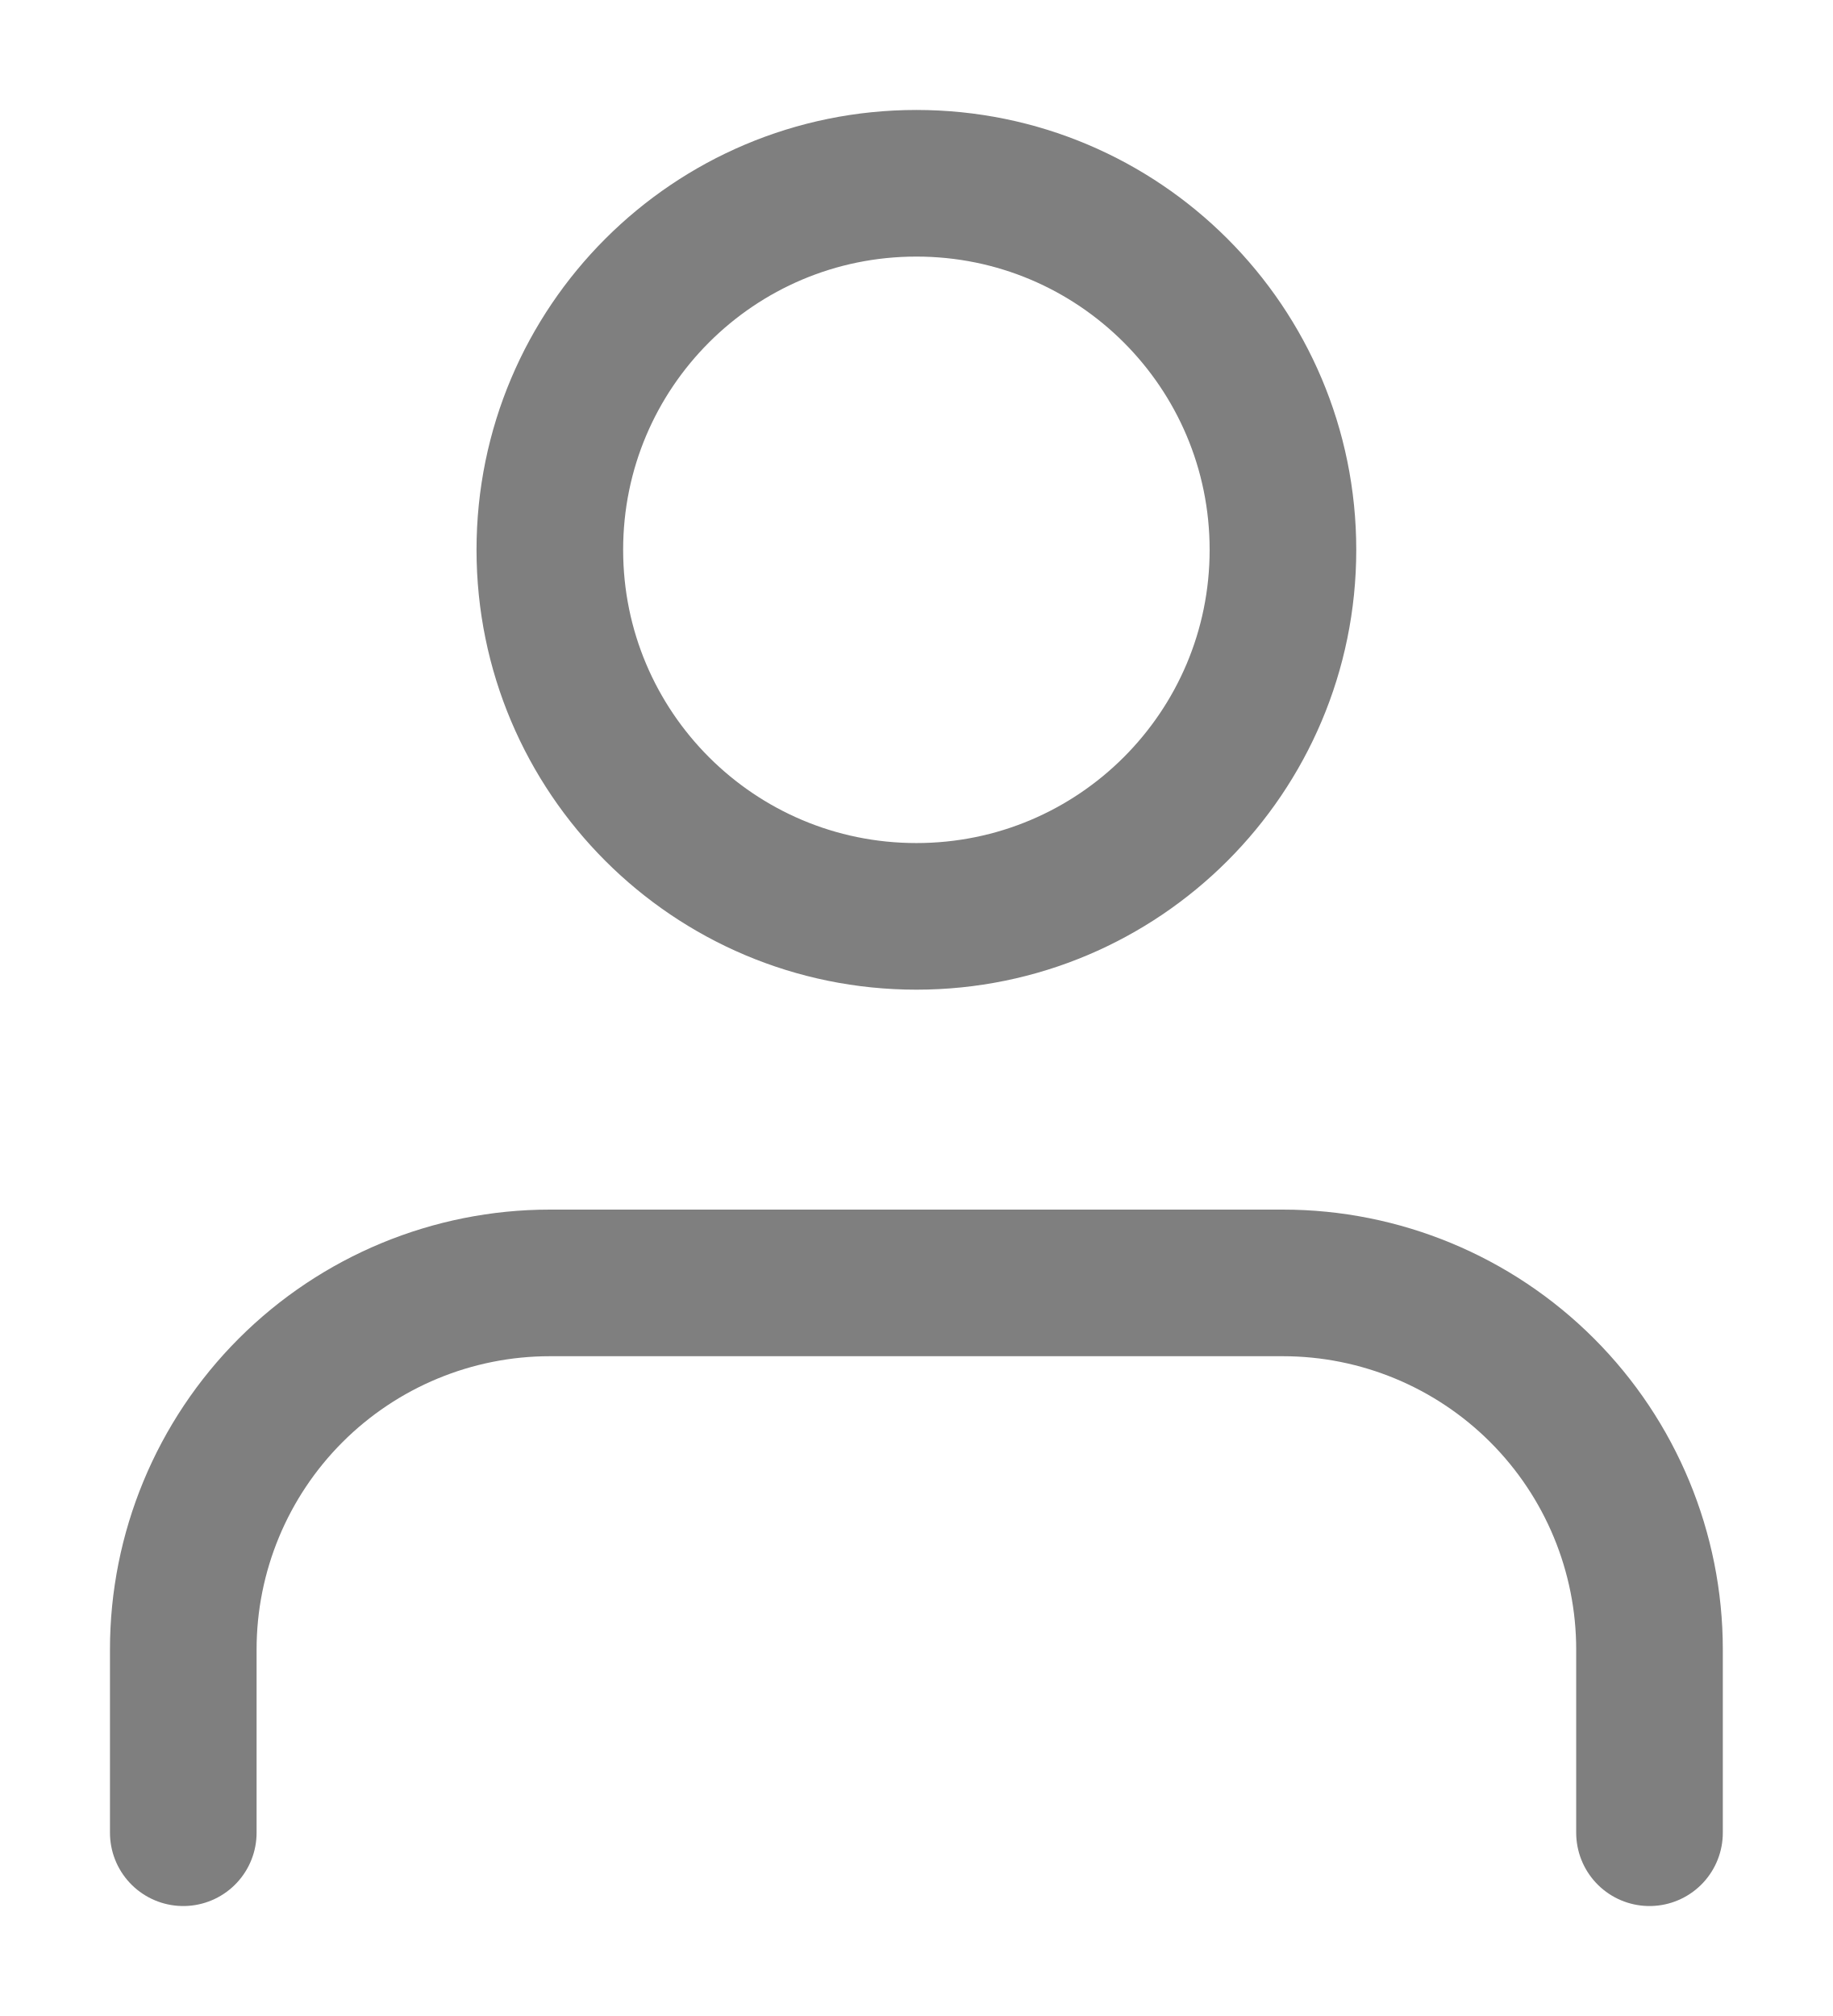
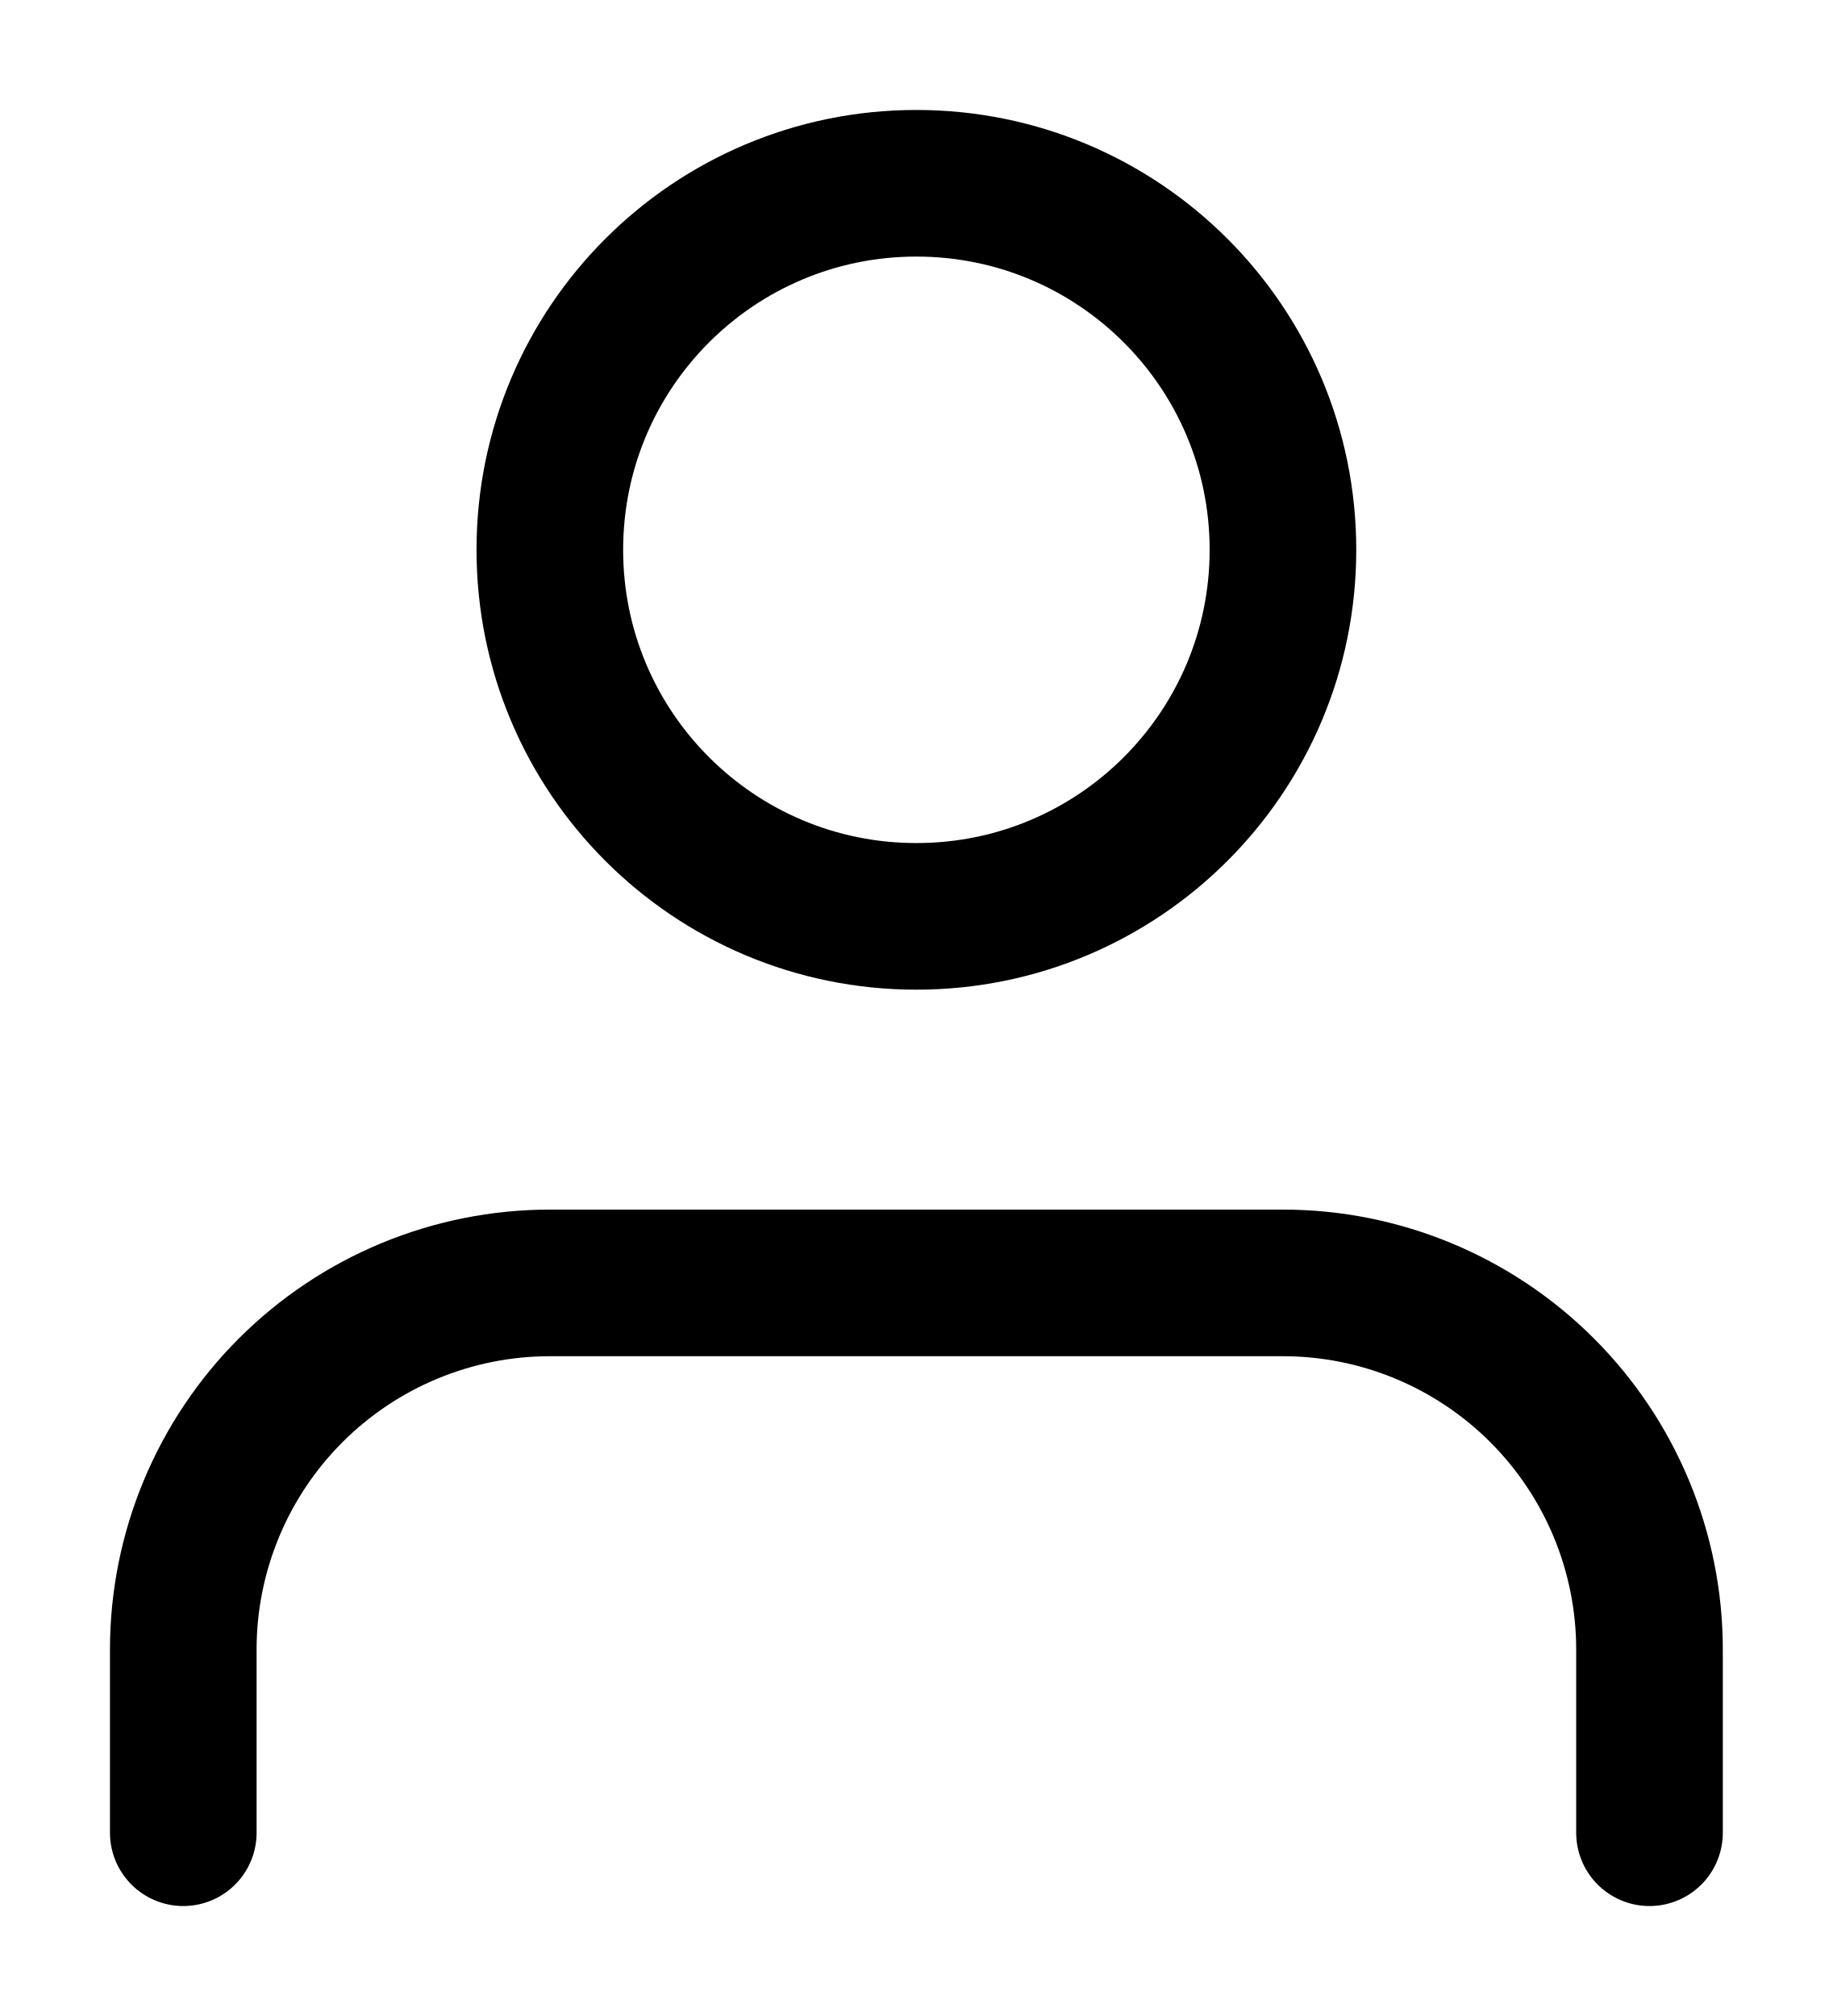
<svg xmlns="http://www.w3.org/2000/svg" width="10" height="11" viewBox="0 0 10 11" fill="none">
-   <path opacity="0.5" d="M9 10V9C9 8.47 8.789 7.961 8.414 7.586C8.039 7.211 7.53 7 7 7H3C2.47 7 1.961 7.211 1.586 7.586C1.211 7.961 1 8.47 1 9V10M7 3C7 4.105 6.105 5 5 5C3.895 5 3 4.105 3 3C3 1.895 3.895 1 5 1C6.105 1 7 1.895 7 3Z" stroke="currentColor" stroke-width="0.8" stroke-linecap="round" stroke-linejoin="round" />
+   <path opacity="1" d="M9 10V9C9 8.47 8.789 7.961 8.414 7.586C8.039 7.211 7.53 7 7 7H3C2.47 7 1.961 7.211 1.586 7.586C1.211 7.961 1 8.47 1 9V10M7 3C7 4.105 6.105 5 5 5C3.895 5 3 4.105 3 3C3 1.895 3.895 1 5 1C6.105 1 7 1.895 7 3Z" stroke="currentColor" stroke-width="0.8" stroke-linecap="round" stroke-linejoin="round" />
</svg>
